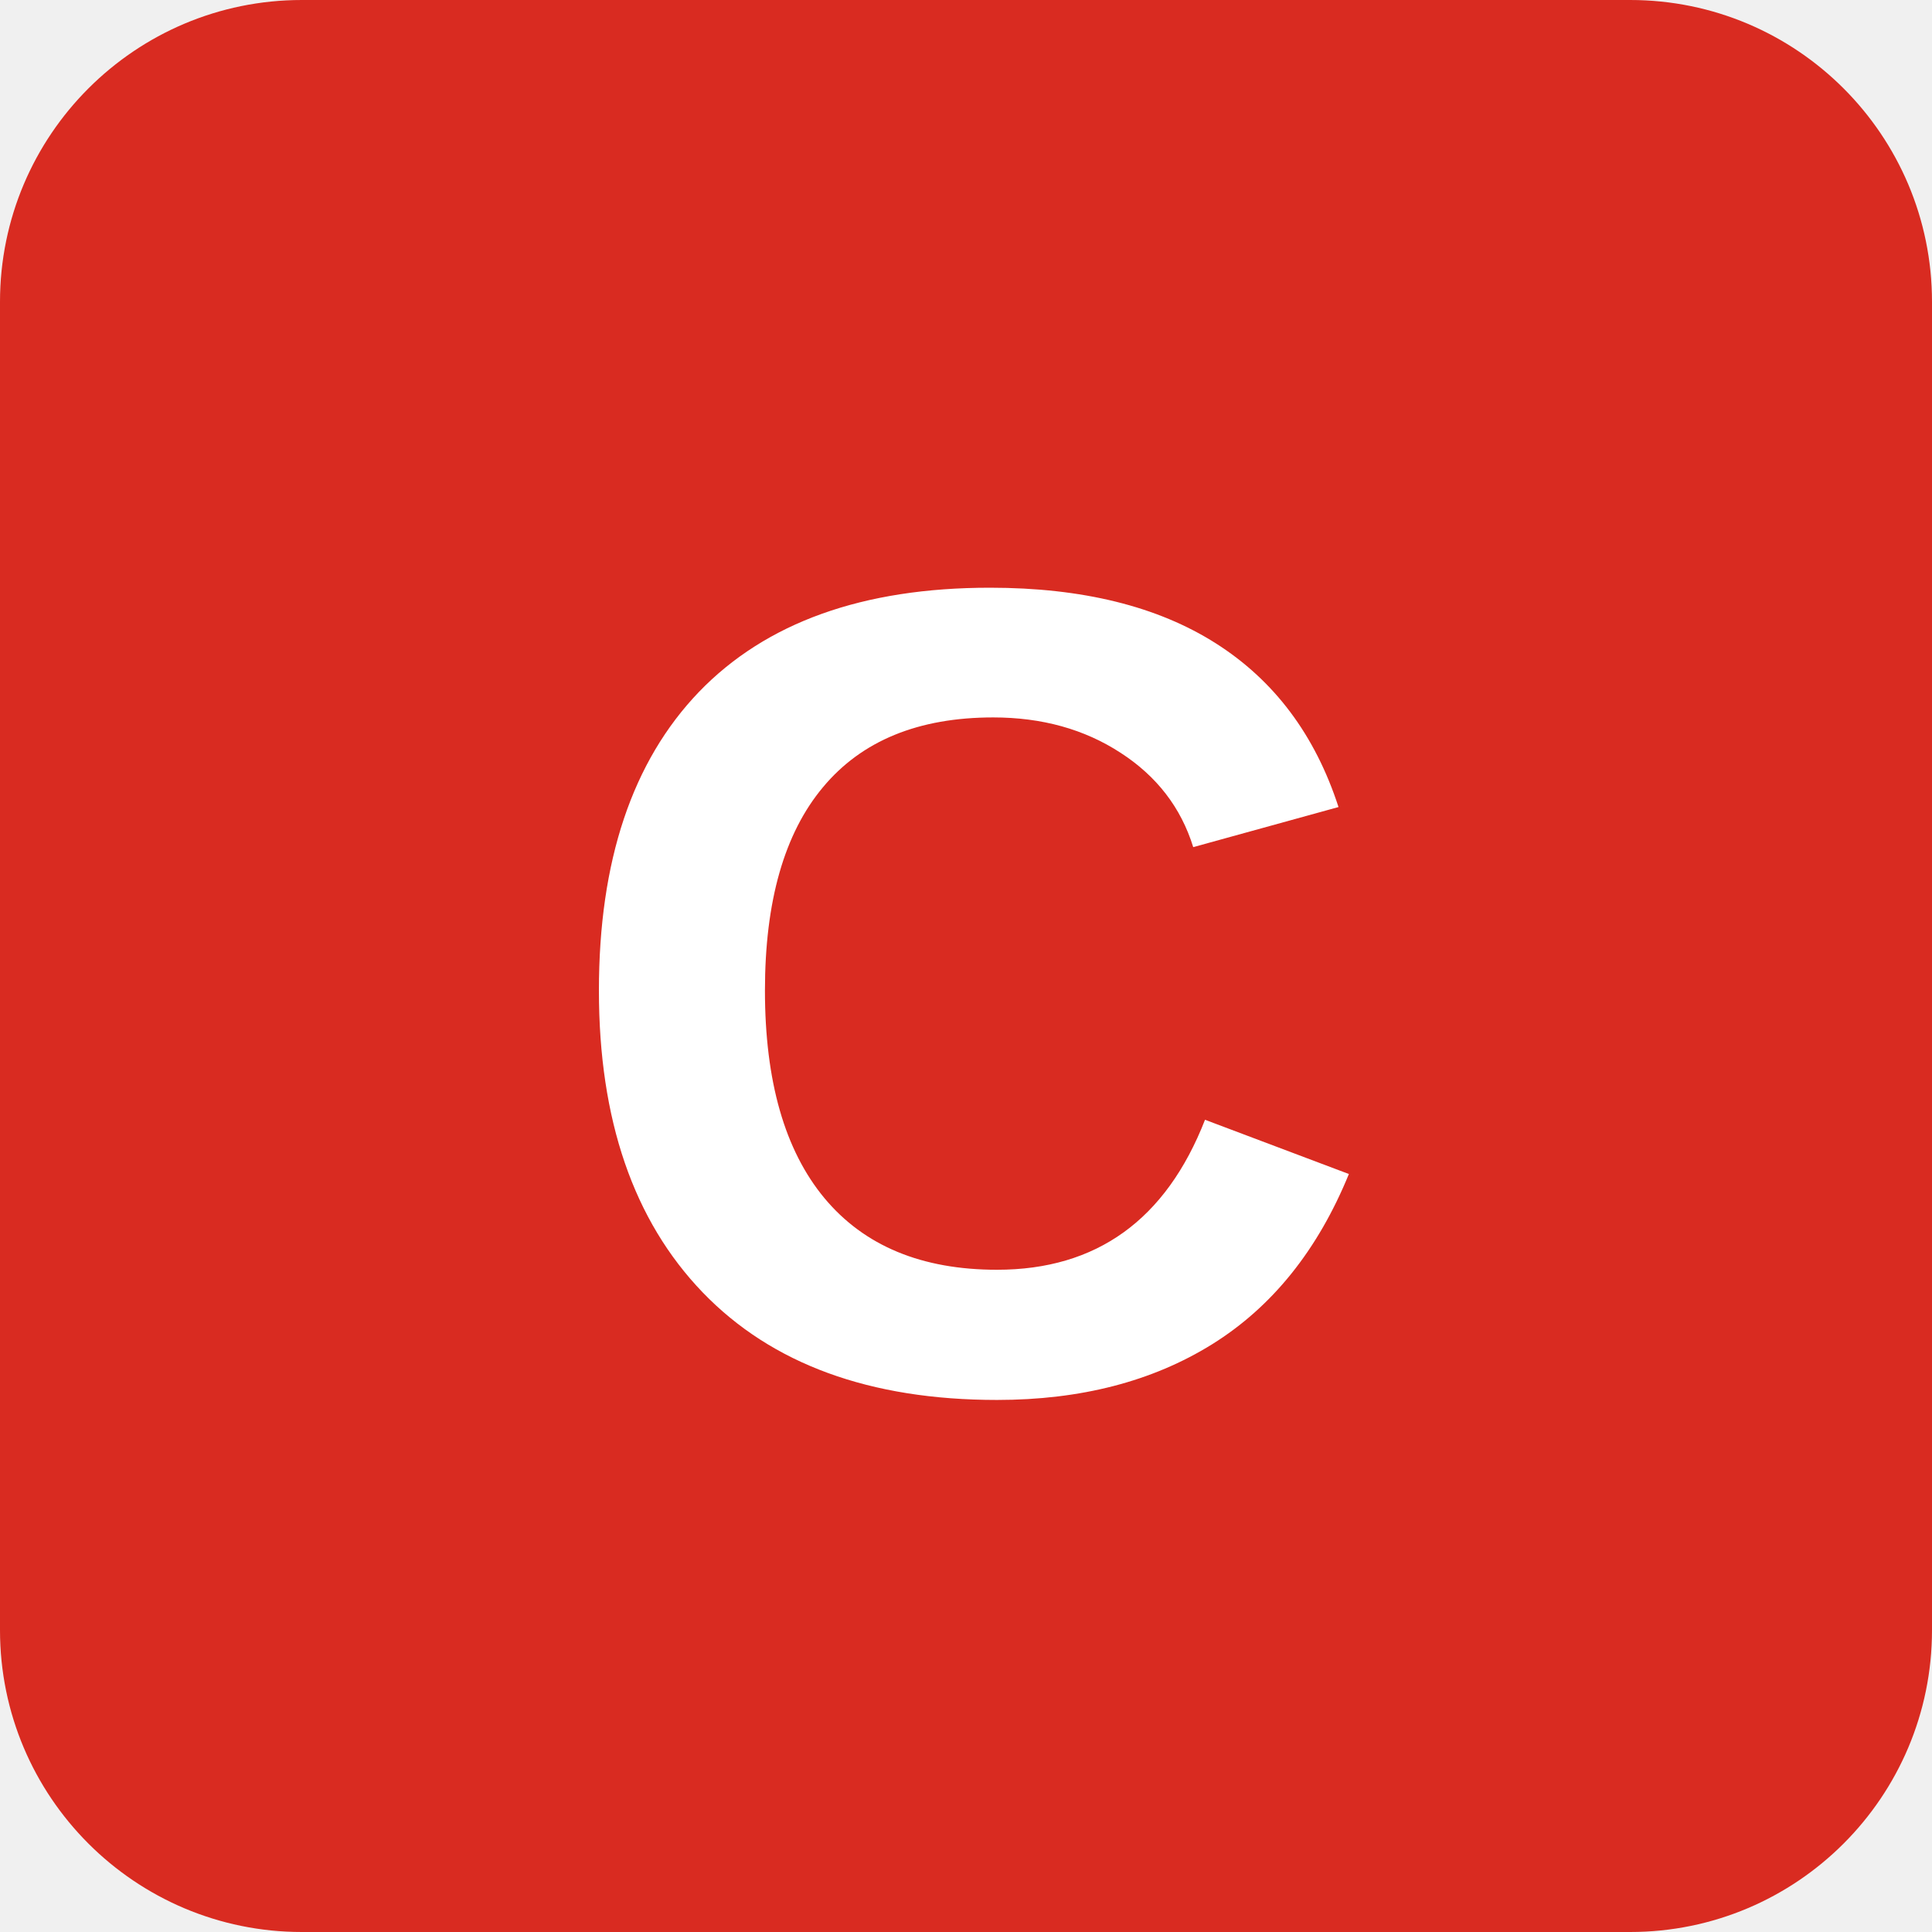
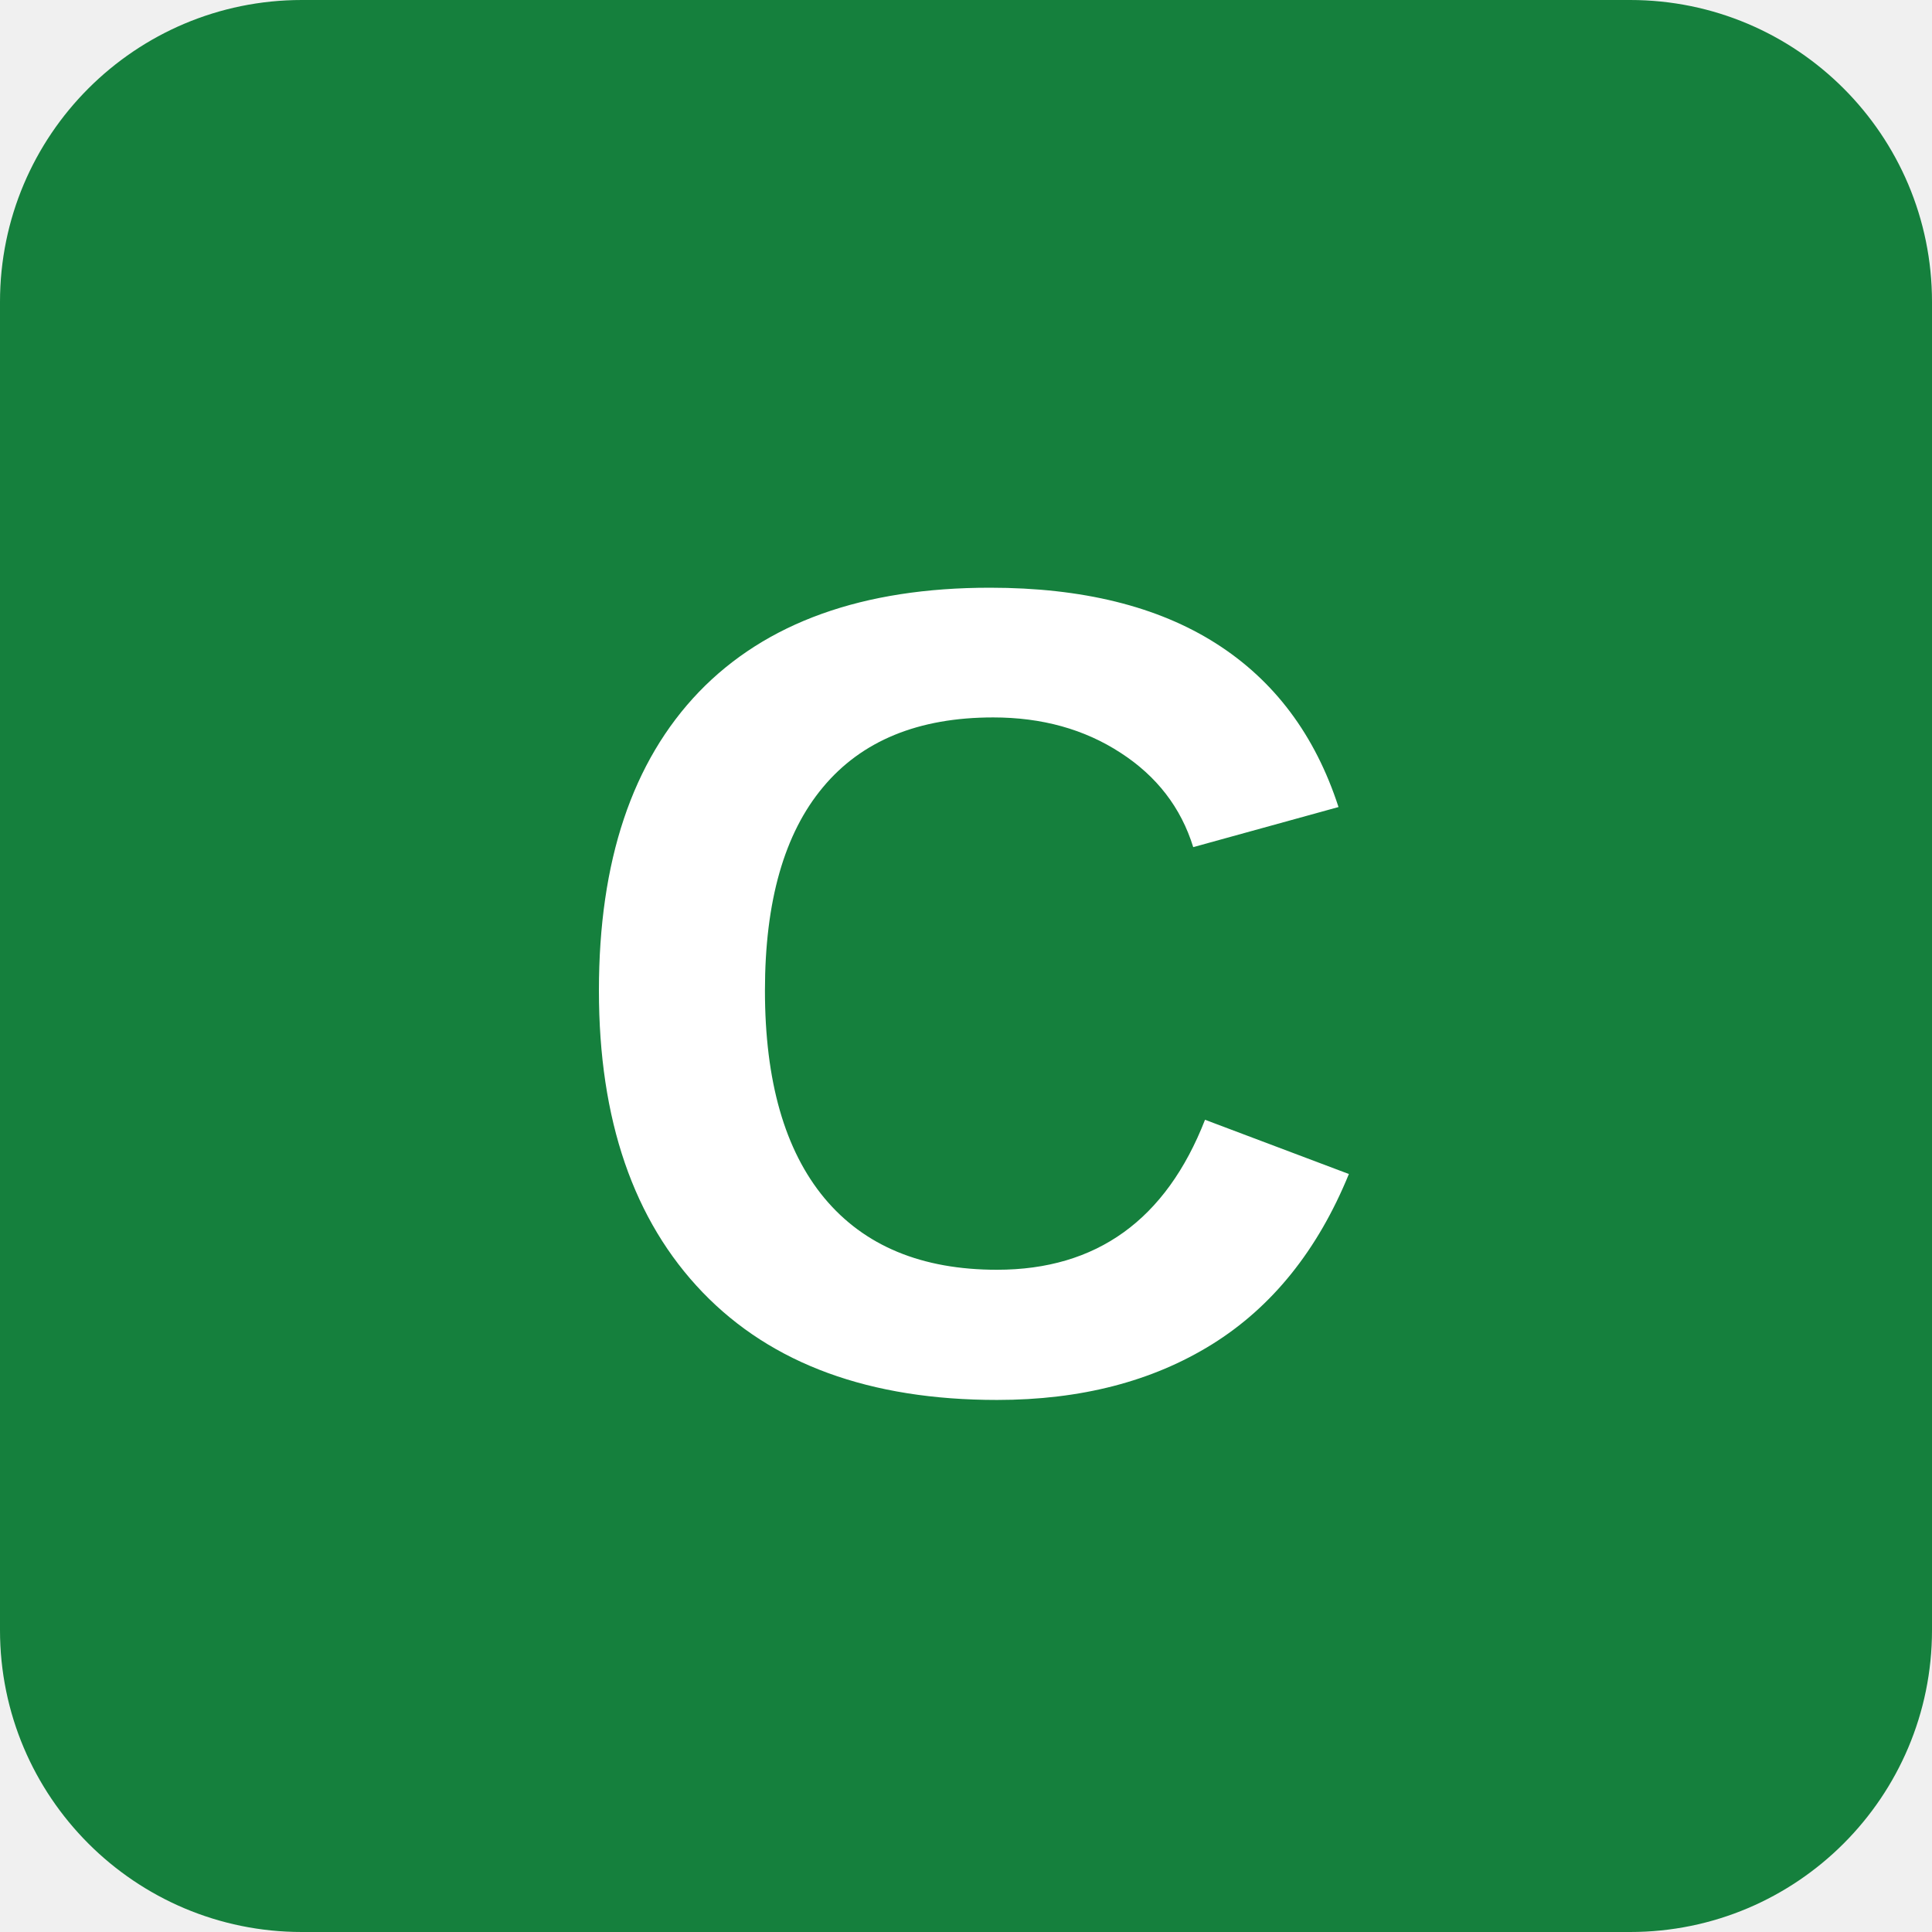
<svg xmlns="http://www.w3.org/2000/svg" viewBox="0 0 64 64">
-   <rect width="64" height="64" rx="10" fill="#d92b21" />
+   <rect width="64" height="64" rx="10" fill="#15803d" />
  <text x="32" y="46" text-anchor="middle" font-family="Arial Black, Arial, sans-serif" font-weight="900" font-size="38" fill="#ffffff">C</text>
</svg>
